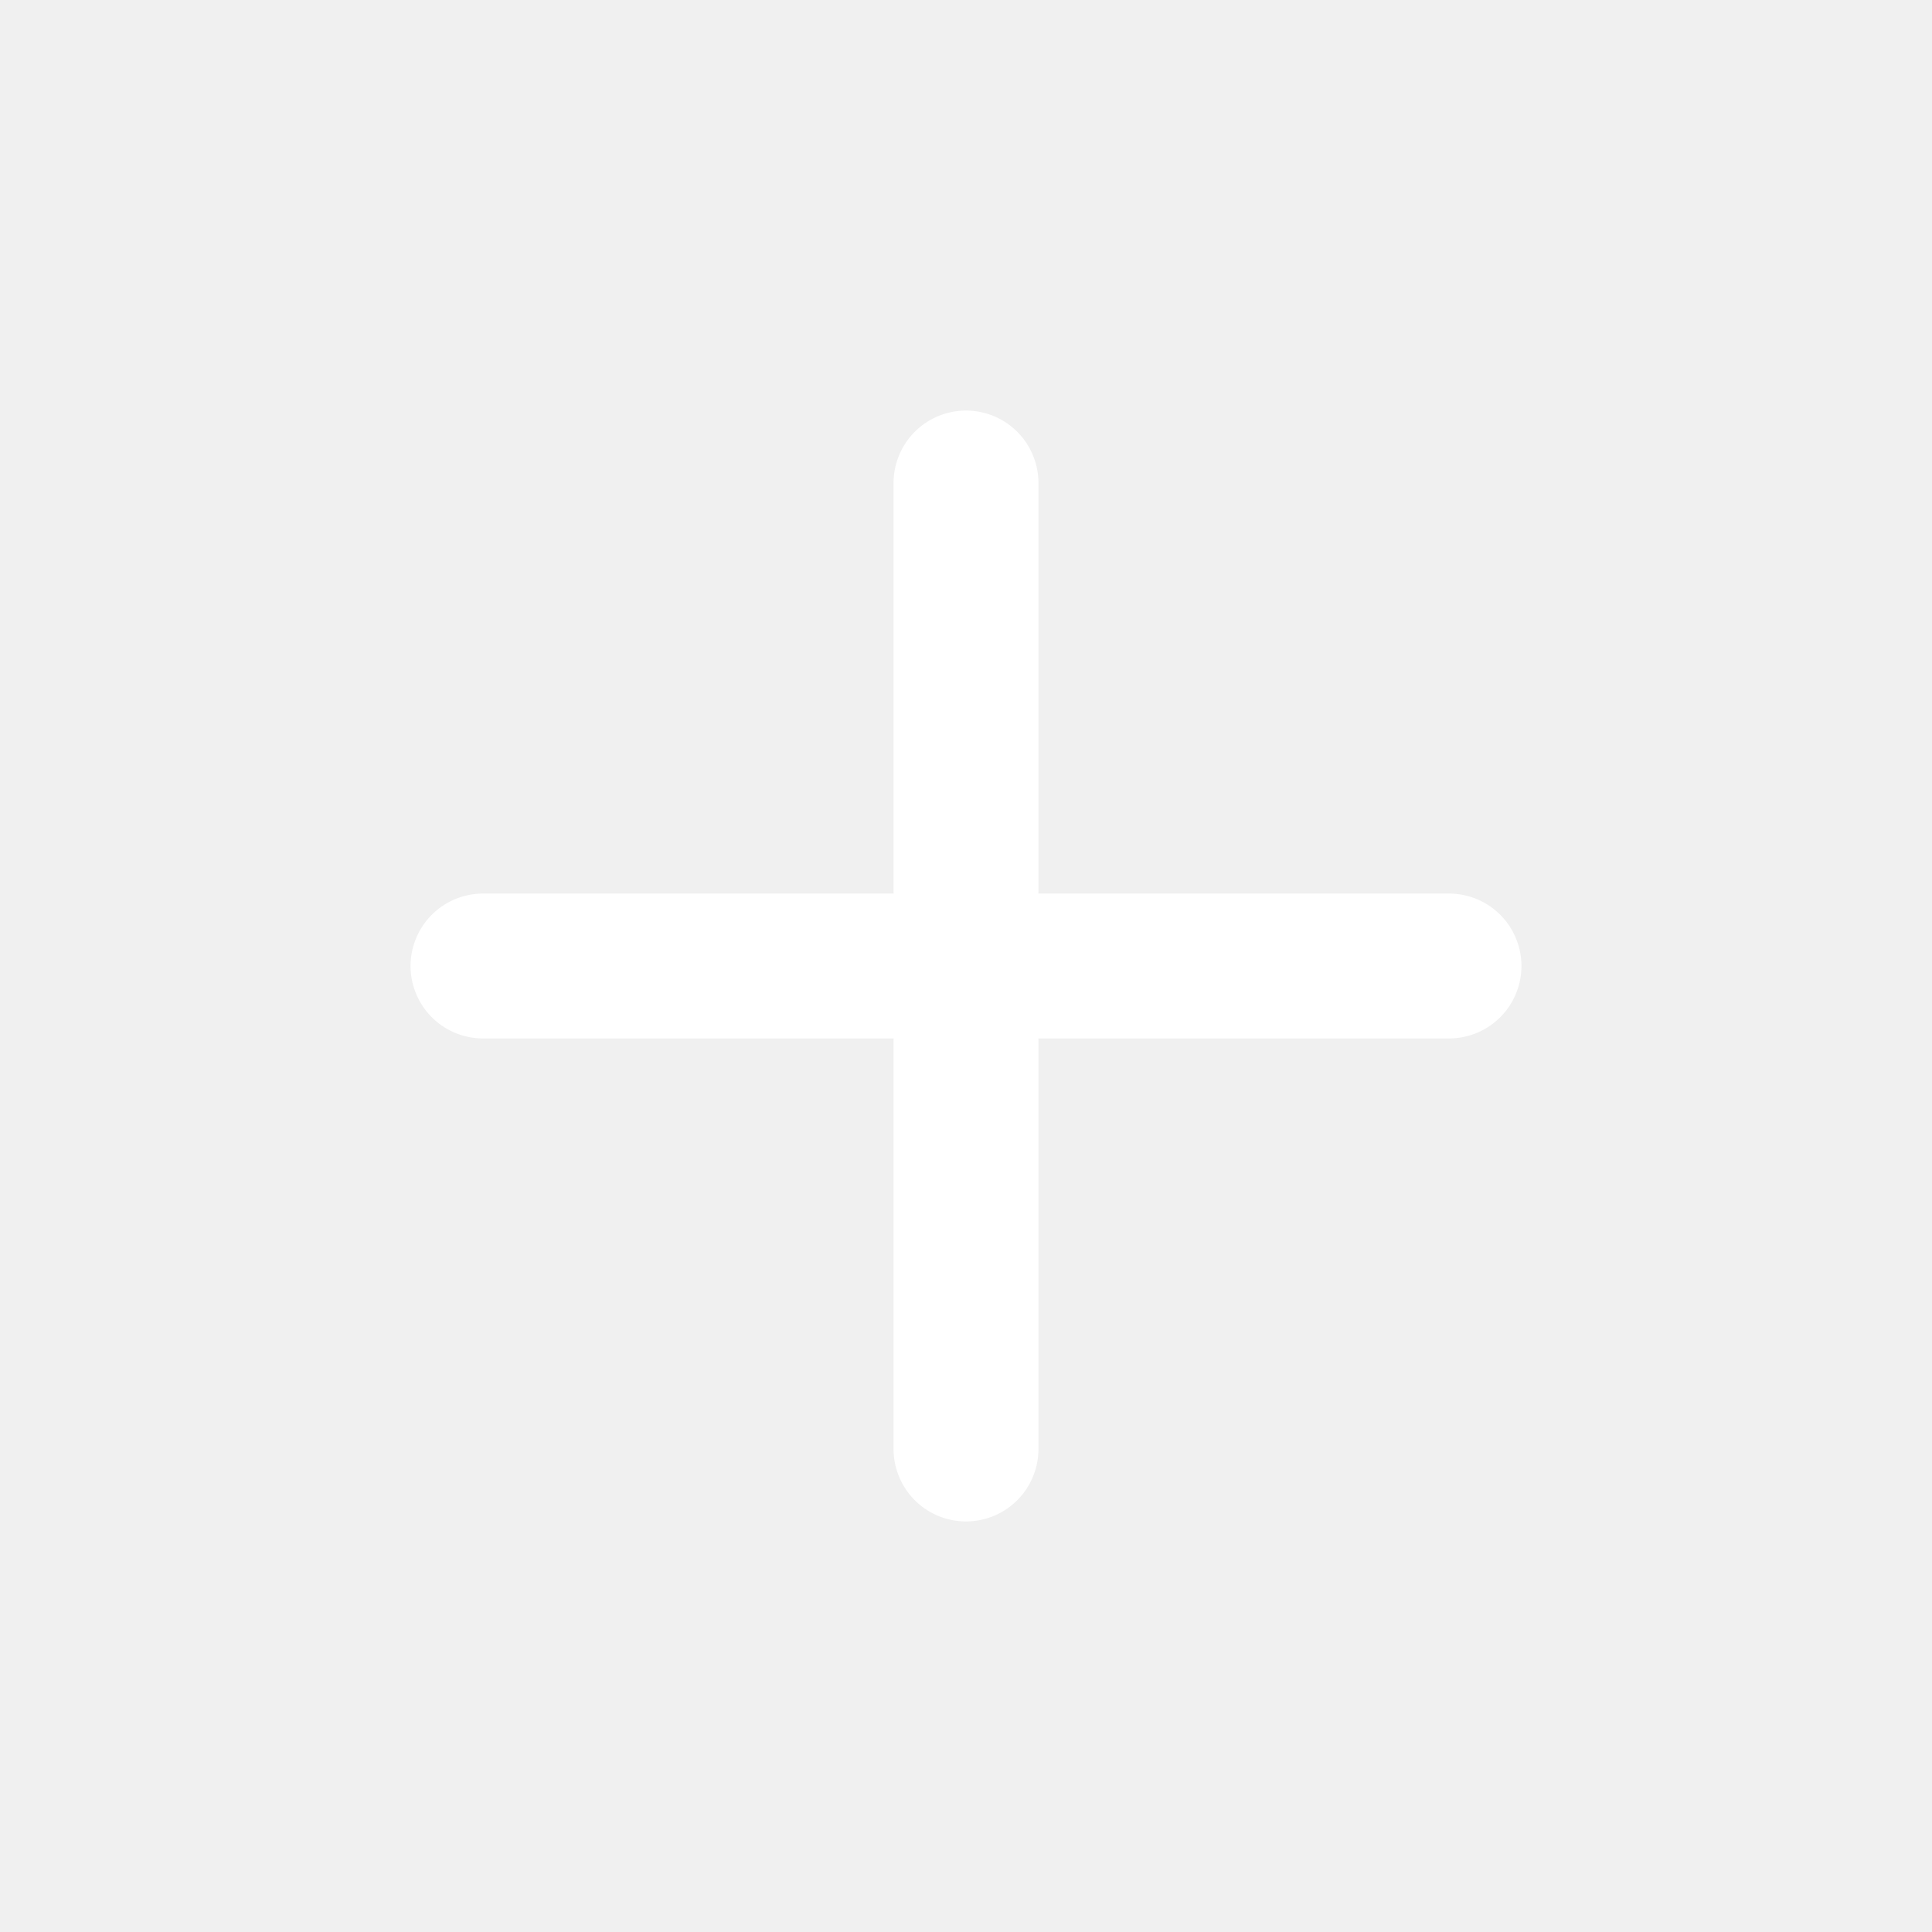
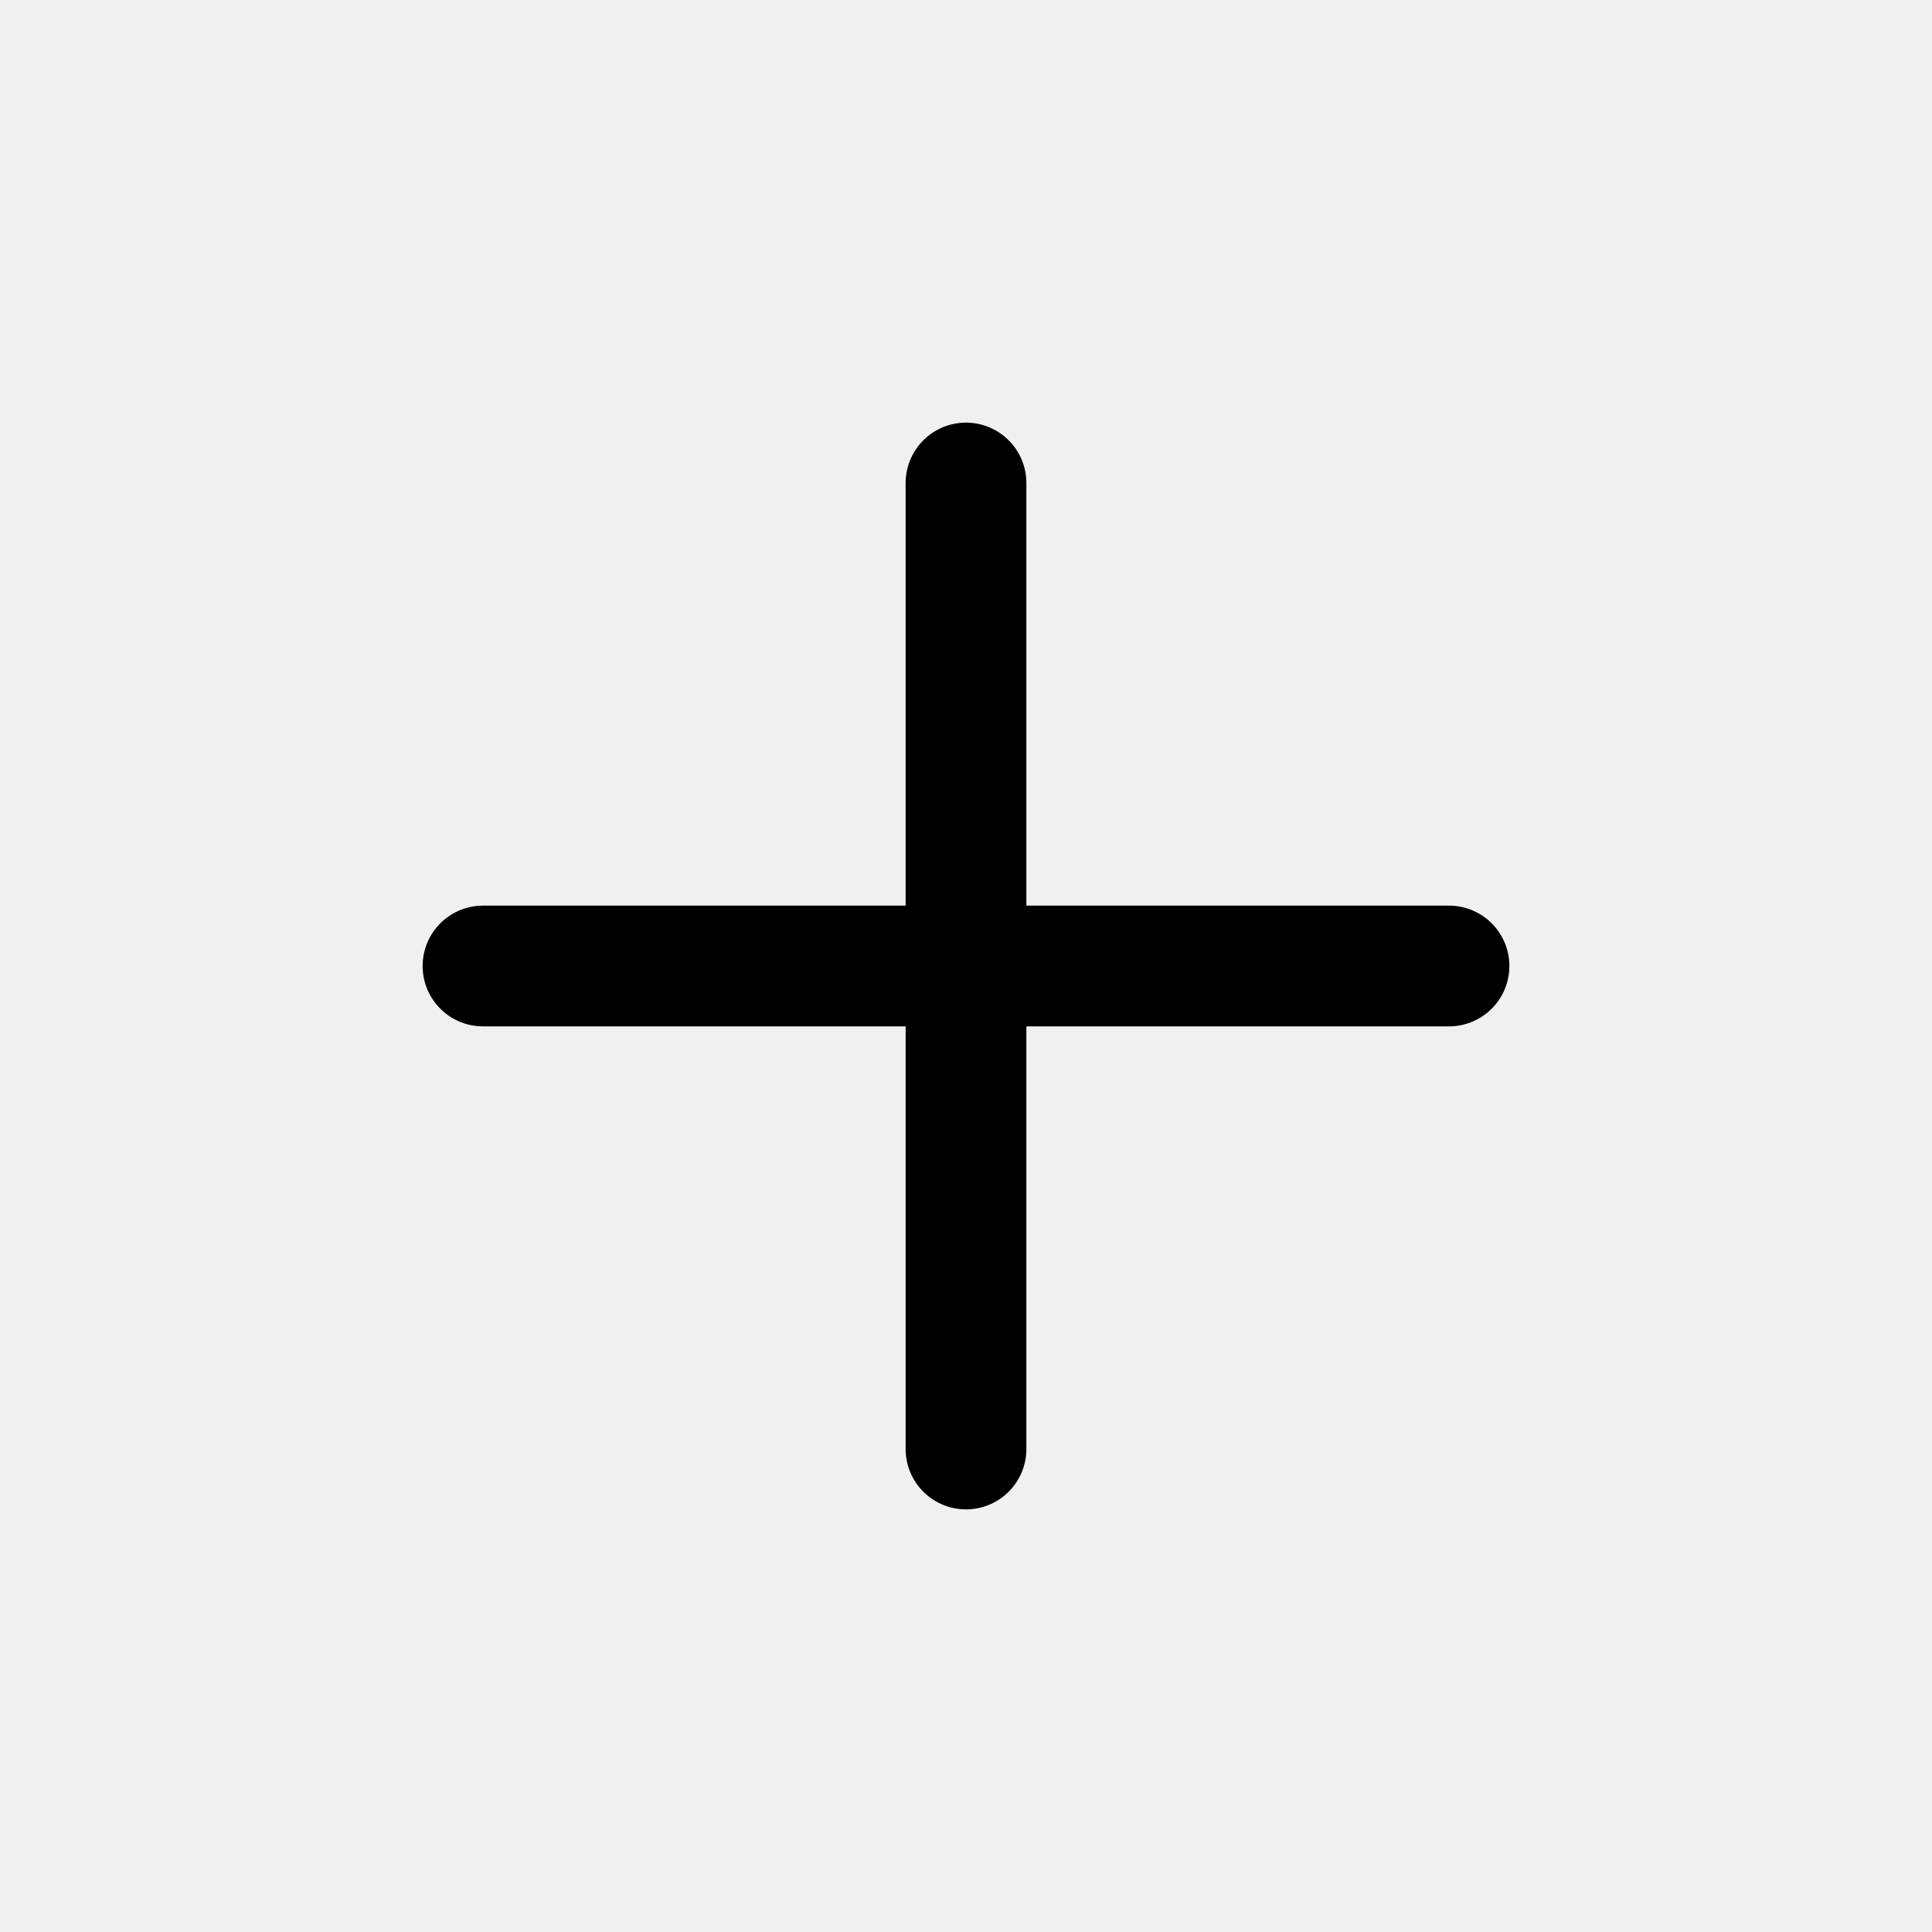
- <svg xmlns="http://www.w3.org/2000/svg" width="20" height="20" viewBox="0 0 20 20" fill="none">
-   <path d="M5 10H15" stroke="white" stroke-width="1.5" stroke-linecap="round" stroke-linejoin="round" />
-   <path d="M10 15V5" stroke="white" stroke-width="1.5" stroke-linecap="round" stroke-linejoin="round" />
+ <svg xmlns="http://www.w3.org/2000/svg" width="24" height="24" viewBox="0 0 24 24" fill="none" stroke="currentColor">
+   <path d="M6 12H18" stroke-width="1.5" stroke-linecap="round" stroke-linejoin="round" />
+   <path d="M12 18V6" stroke-width="1.5" stroke-linecap="round" stroke-linejoin="round" />
</svg>
